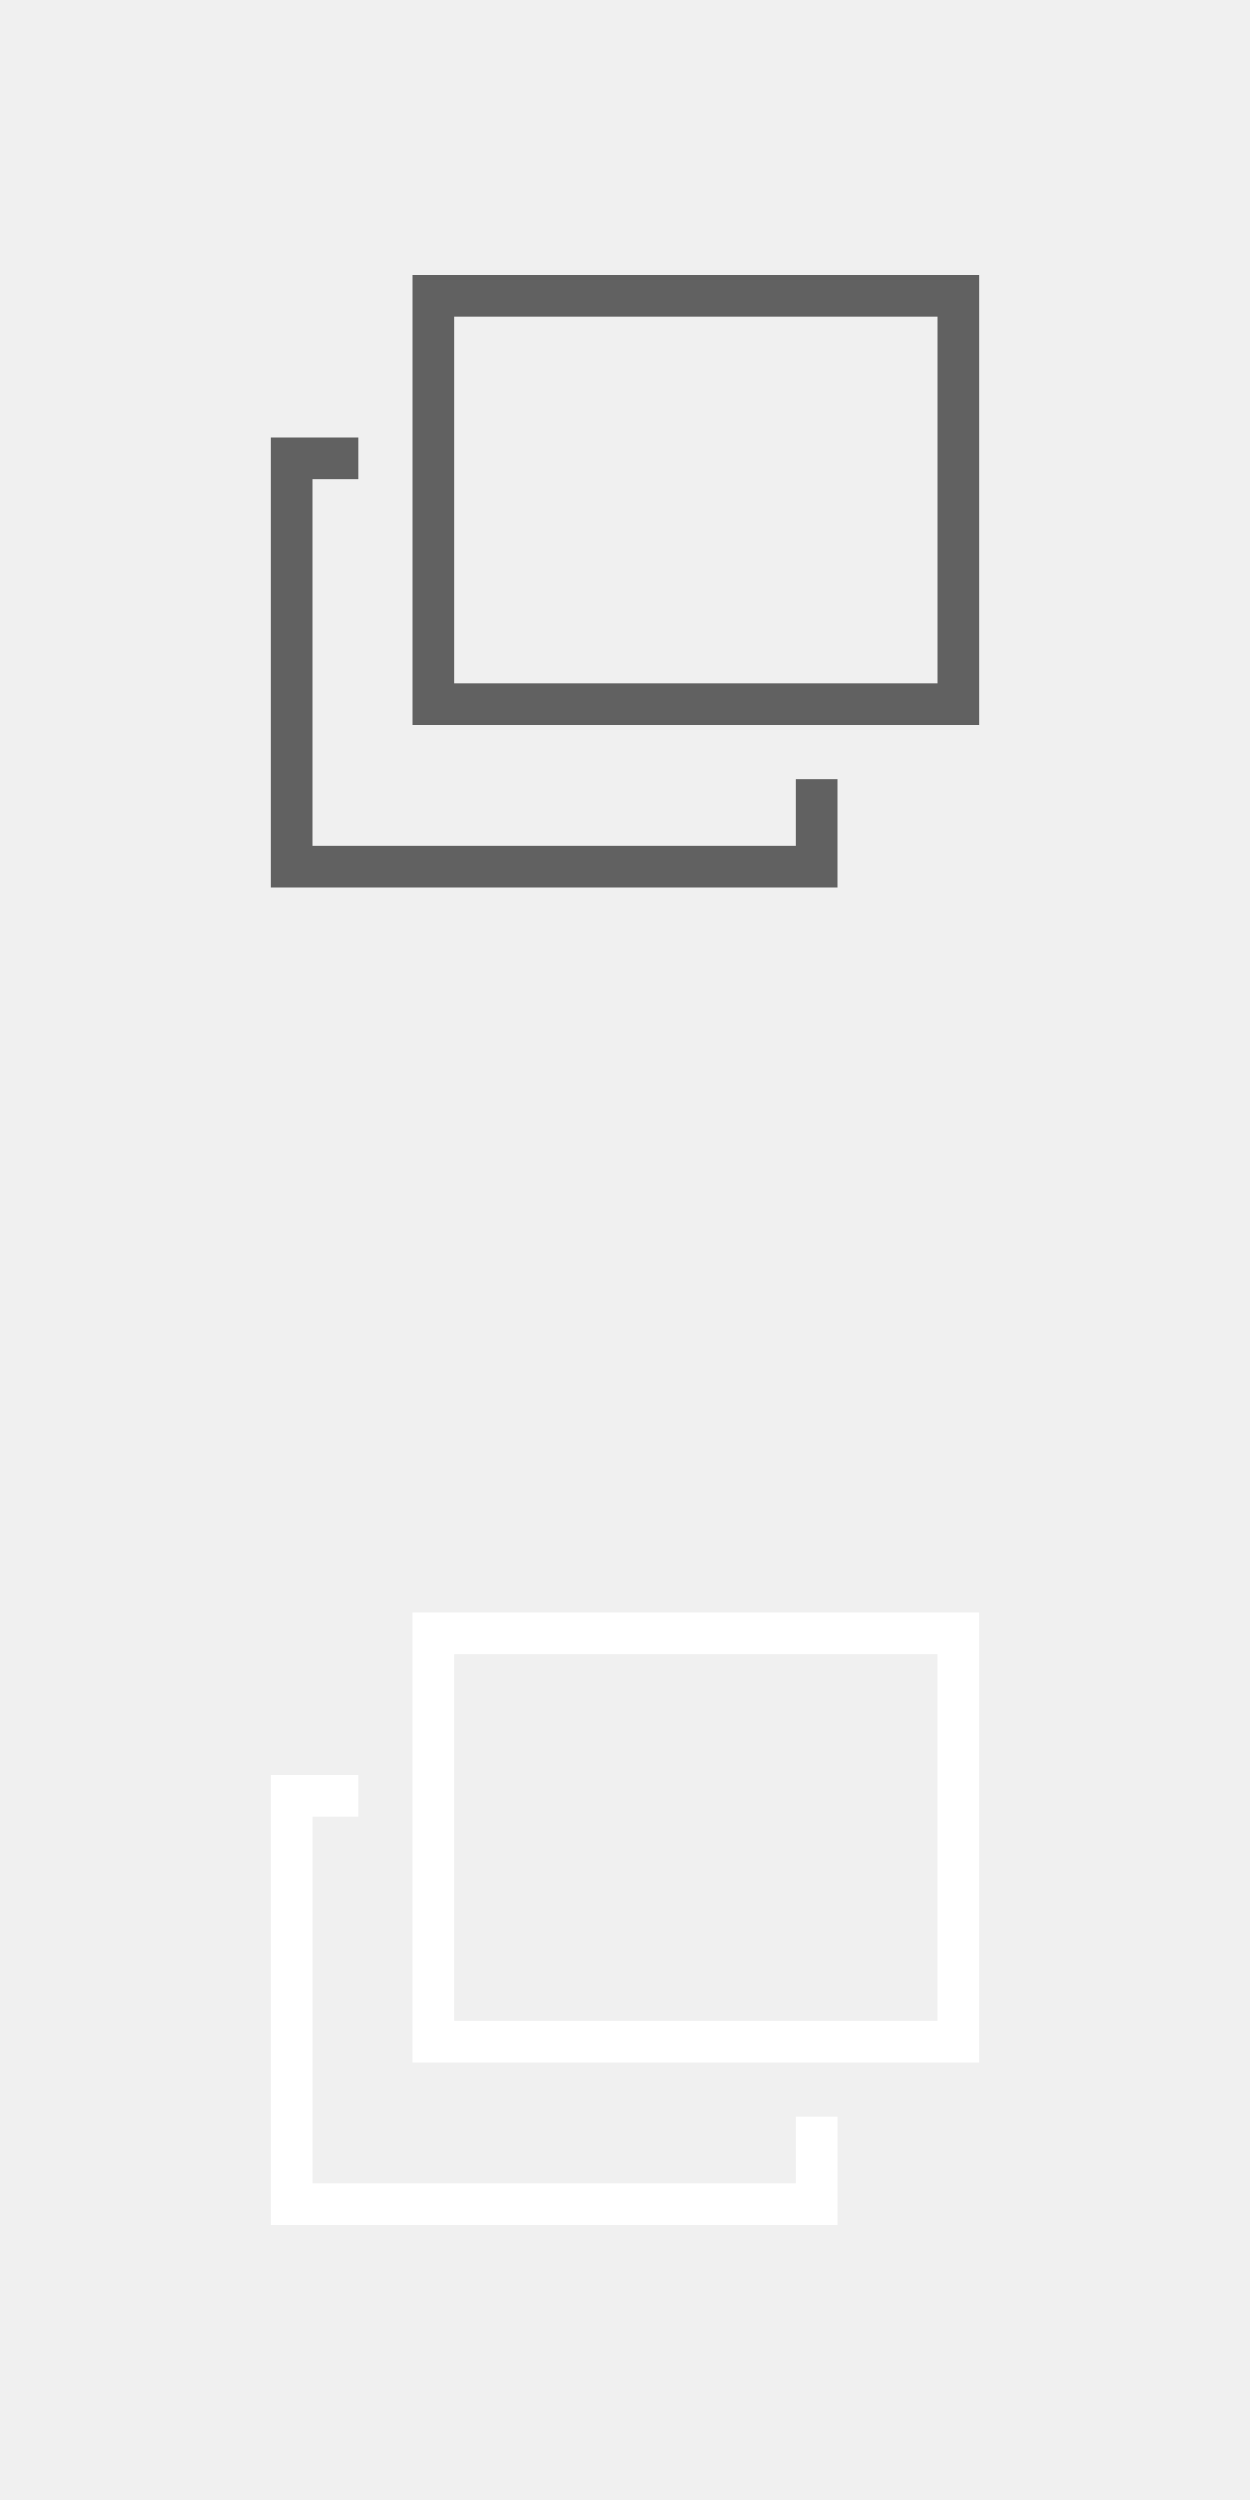
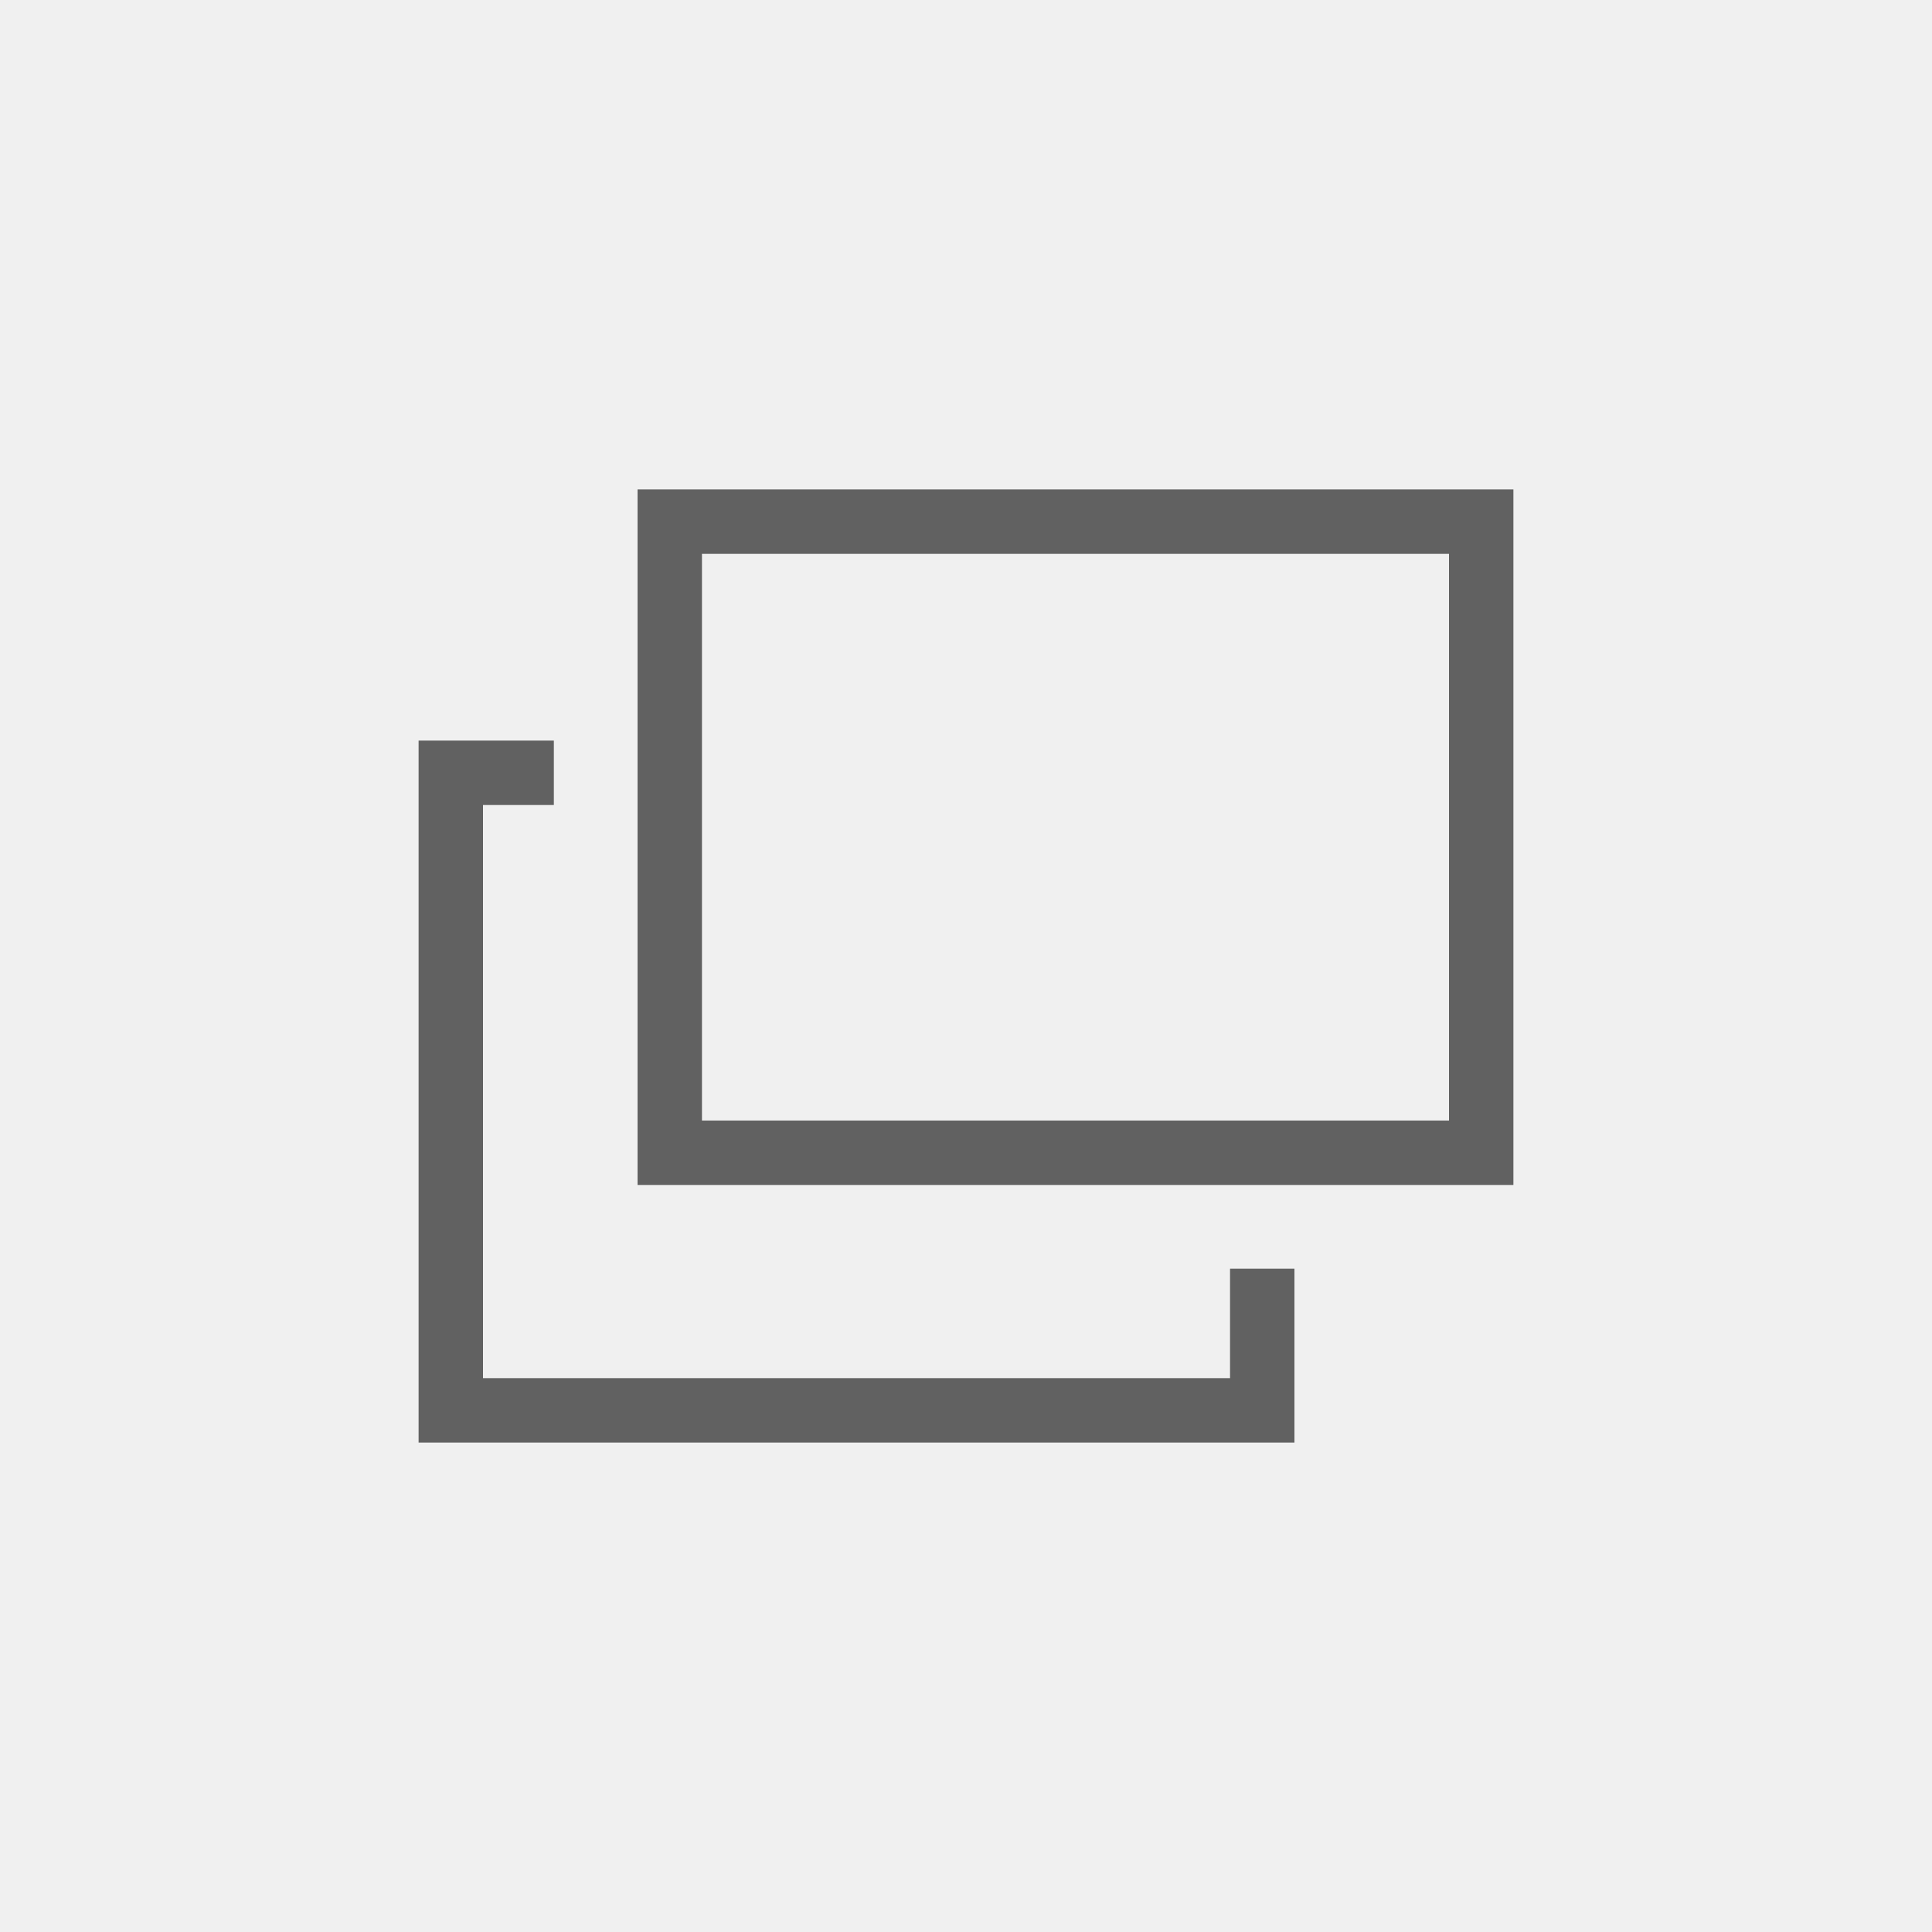
- <svg xmlns="http://www.w3.org/2000/svg" version="1.1" id="Layer_1" x="0px" y="0px" width="30px" height="60px" viewBox="0 0 30 60" style="enable-background:new 0 0 30 60;" xml:space="preserve">
+ <svg xmlns="http://www.w3.org/2000/svg" version="1.1" id="Layer_1" x="0px" y="0px" width="30px" height="30px" viewBox="0 0 30 30" style="enable-background:new 0 0 30 30;" xml:space="preserve">
  <style type="text/css">
	.st0{fill:none;stroke:#616161;stroke-miterlimit:10;}
- 	.st1{fill:none;stroke:#FFFFFF;stroke-miterlimit:10;}
</style>
-   <g id="XMLID_7_">
-     <g id="XMLID_3_">
-       <polyline id="XMLID_5_" class="st0" points="19.6,18.7 19.6,20.8 7,20.8 7,11 8.6,11   " />
-       <rect id="XMLID_4_" x="10.4" y="7.1" class="st0" width="12.6" height="9.8" />
-     </g>
-     <g id="XMLID_1_">
-       <polyline id="XMLID_6_" class="st1" points="19.6,50.8 19.6,52.9 7,52.9 7,43.1 8.6,43.1   " />
-       <rect id="XMLID_2_" x="10.4" y="39.2" class="st1" width="12.6" height="9.8" />
+   <g id="XMLID_3_">
+     <g id="XMLID_95_">
+       <polyline id="XMLID_97_" class="st0" points="19.6,19.7 19.6,21.9 7,21.9 7,12 8.6,12   " />
+       <rect id="XMLID_96_" x="10.4" y="8.1" class="st0" width="12.6" height="9.8" />
    </g>
  </g>
</svg>
